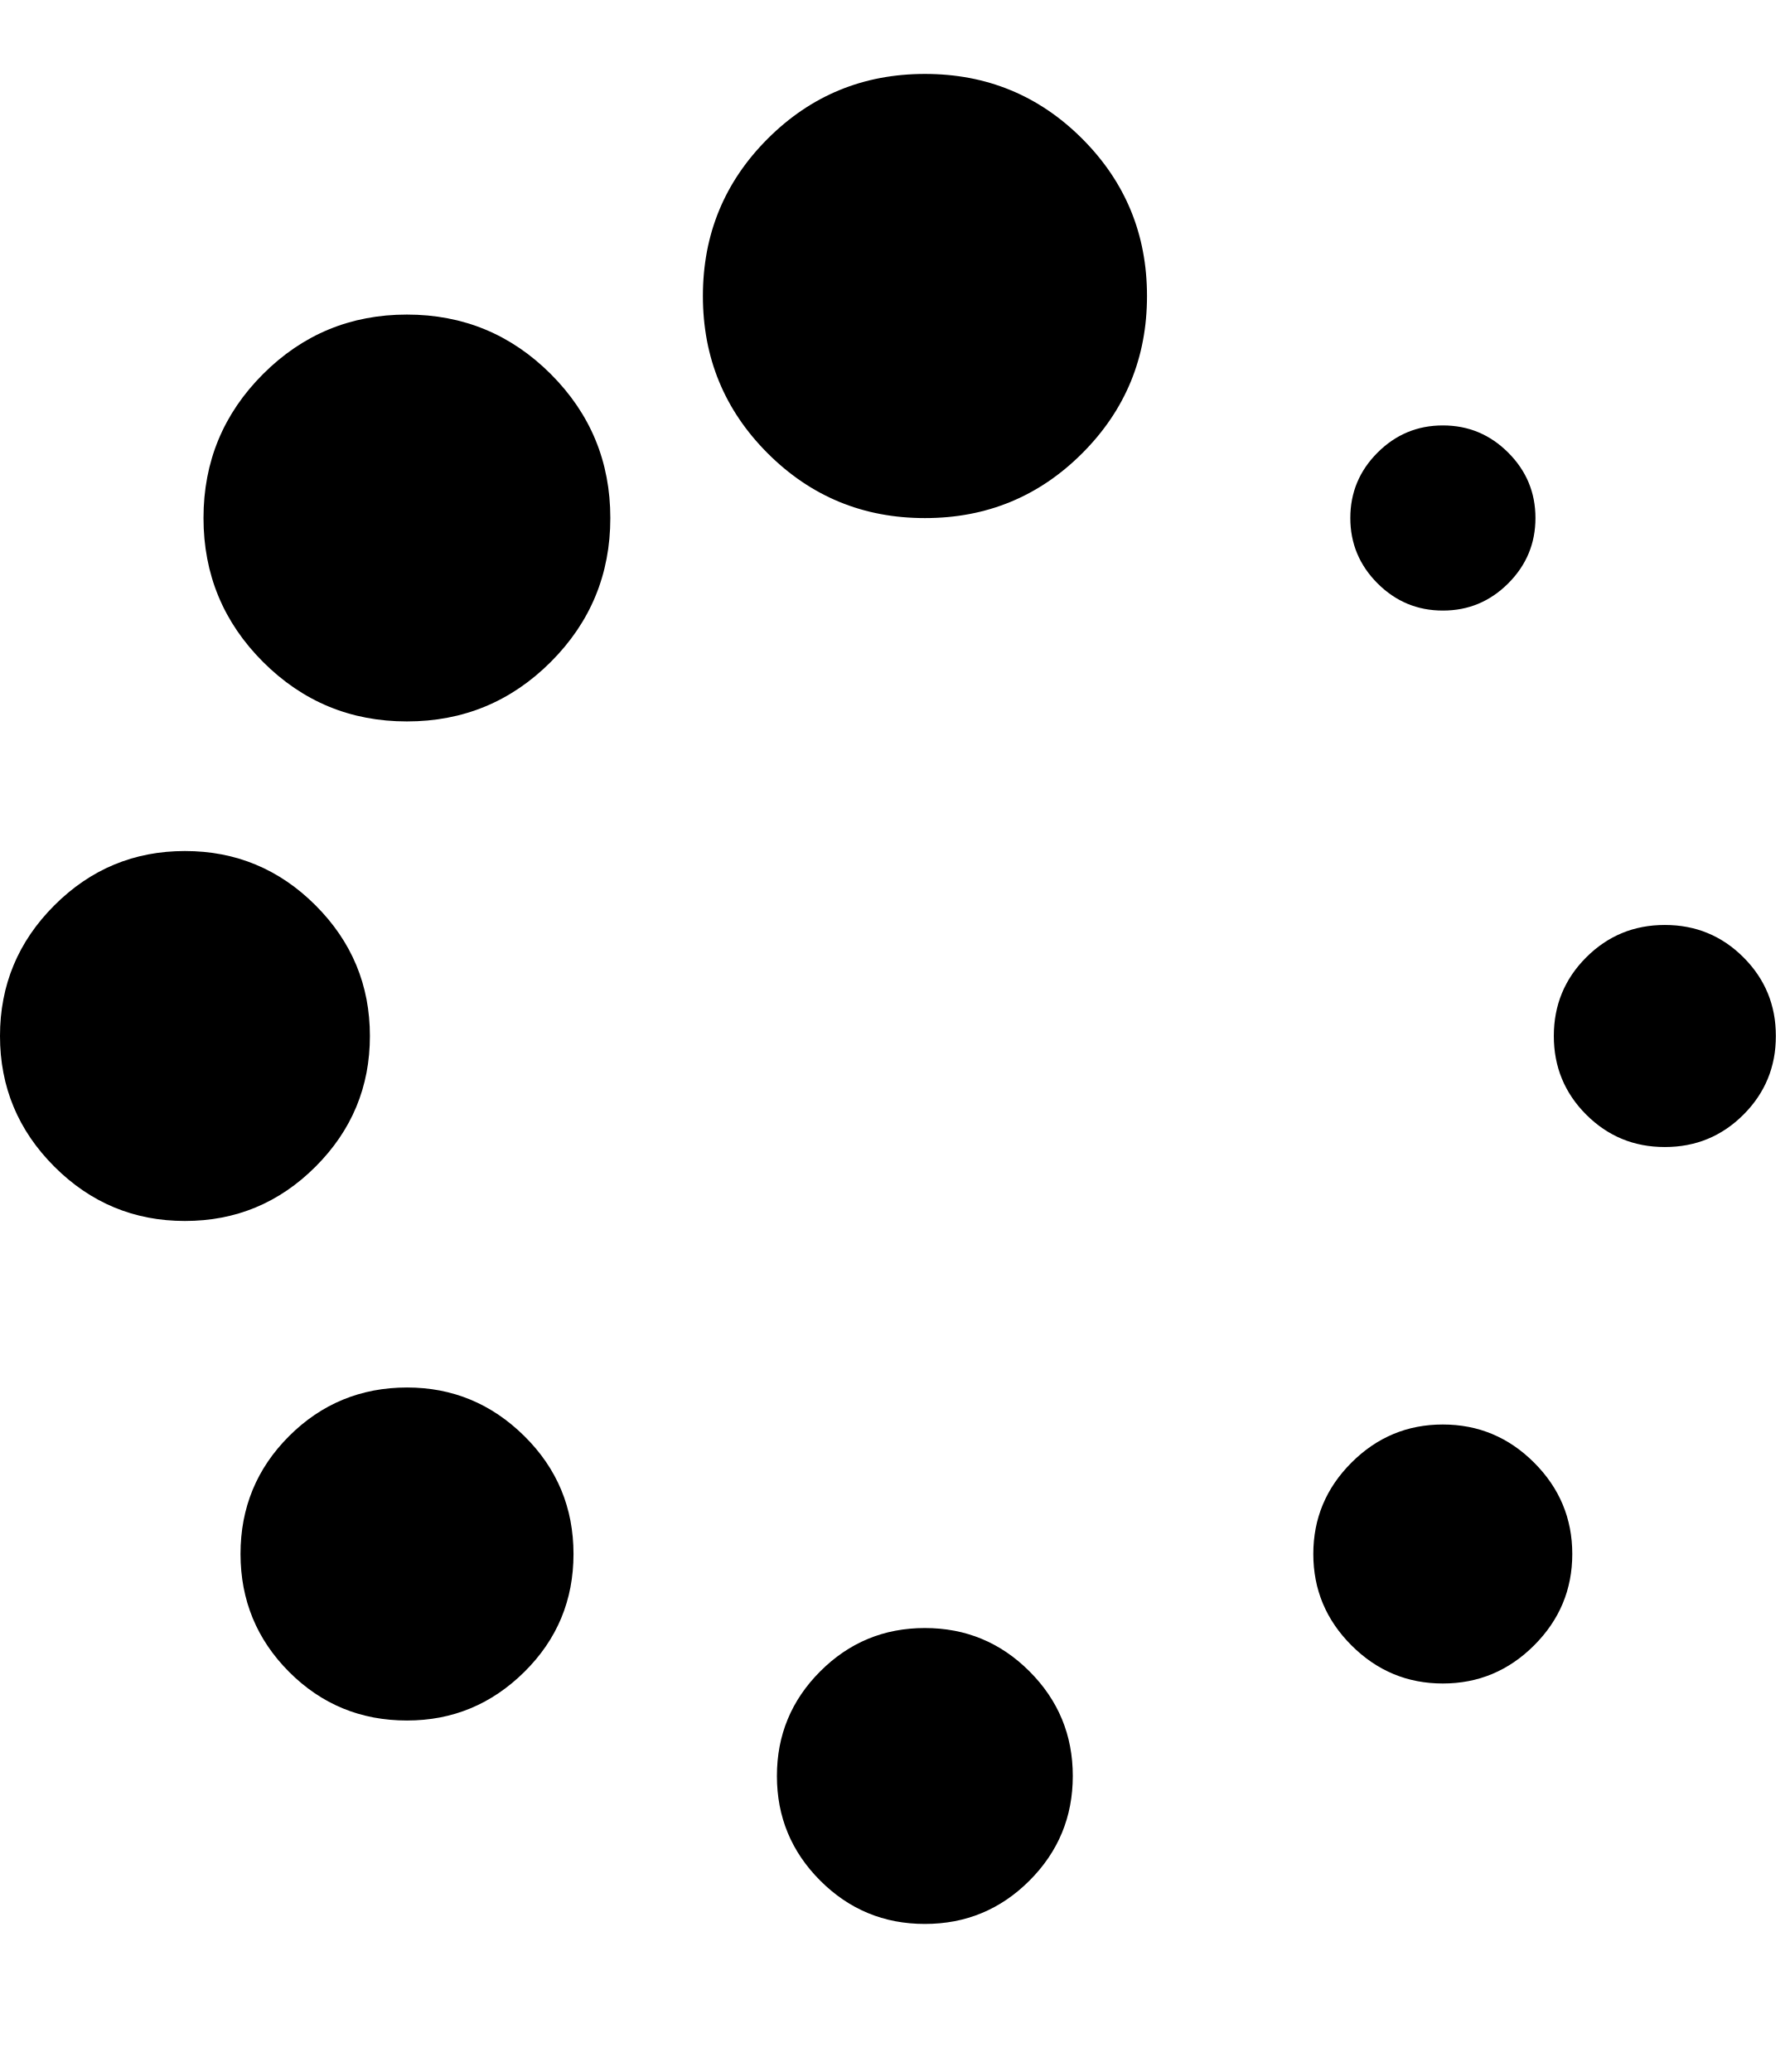
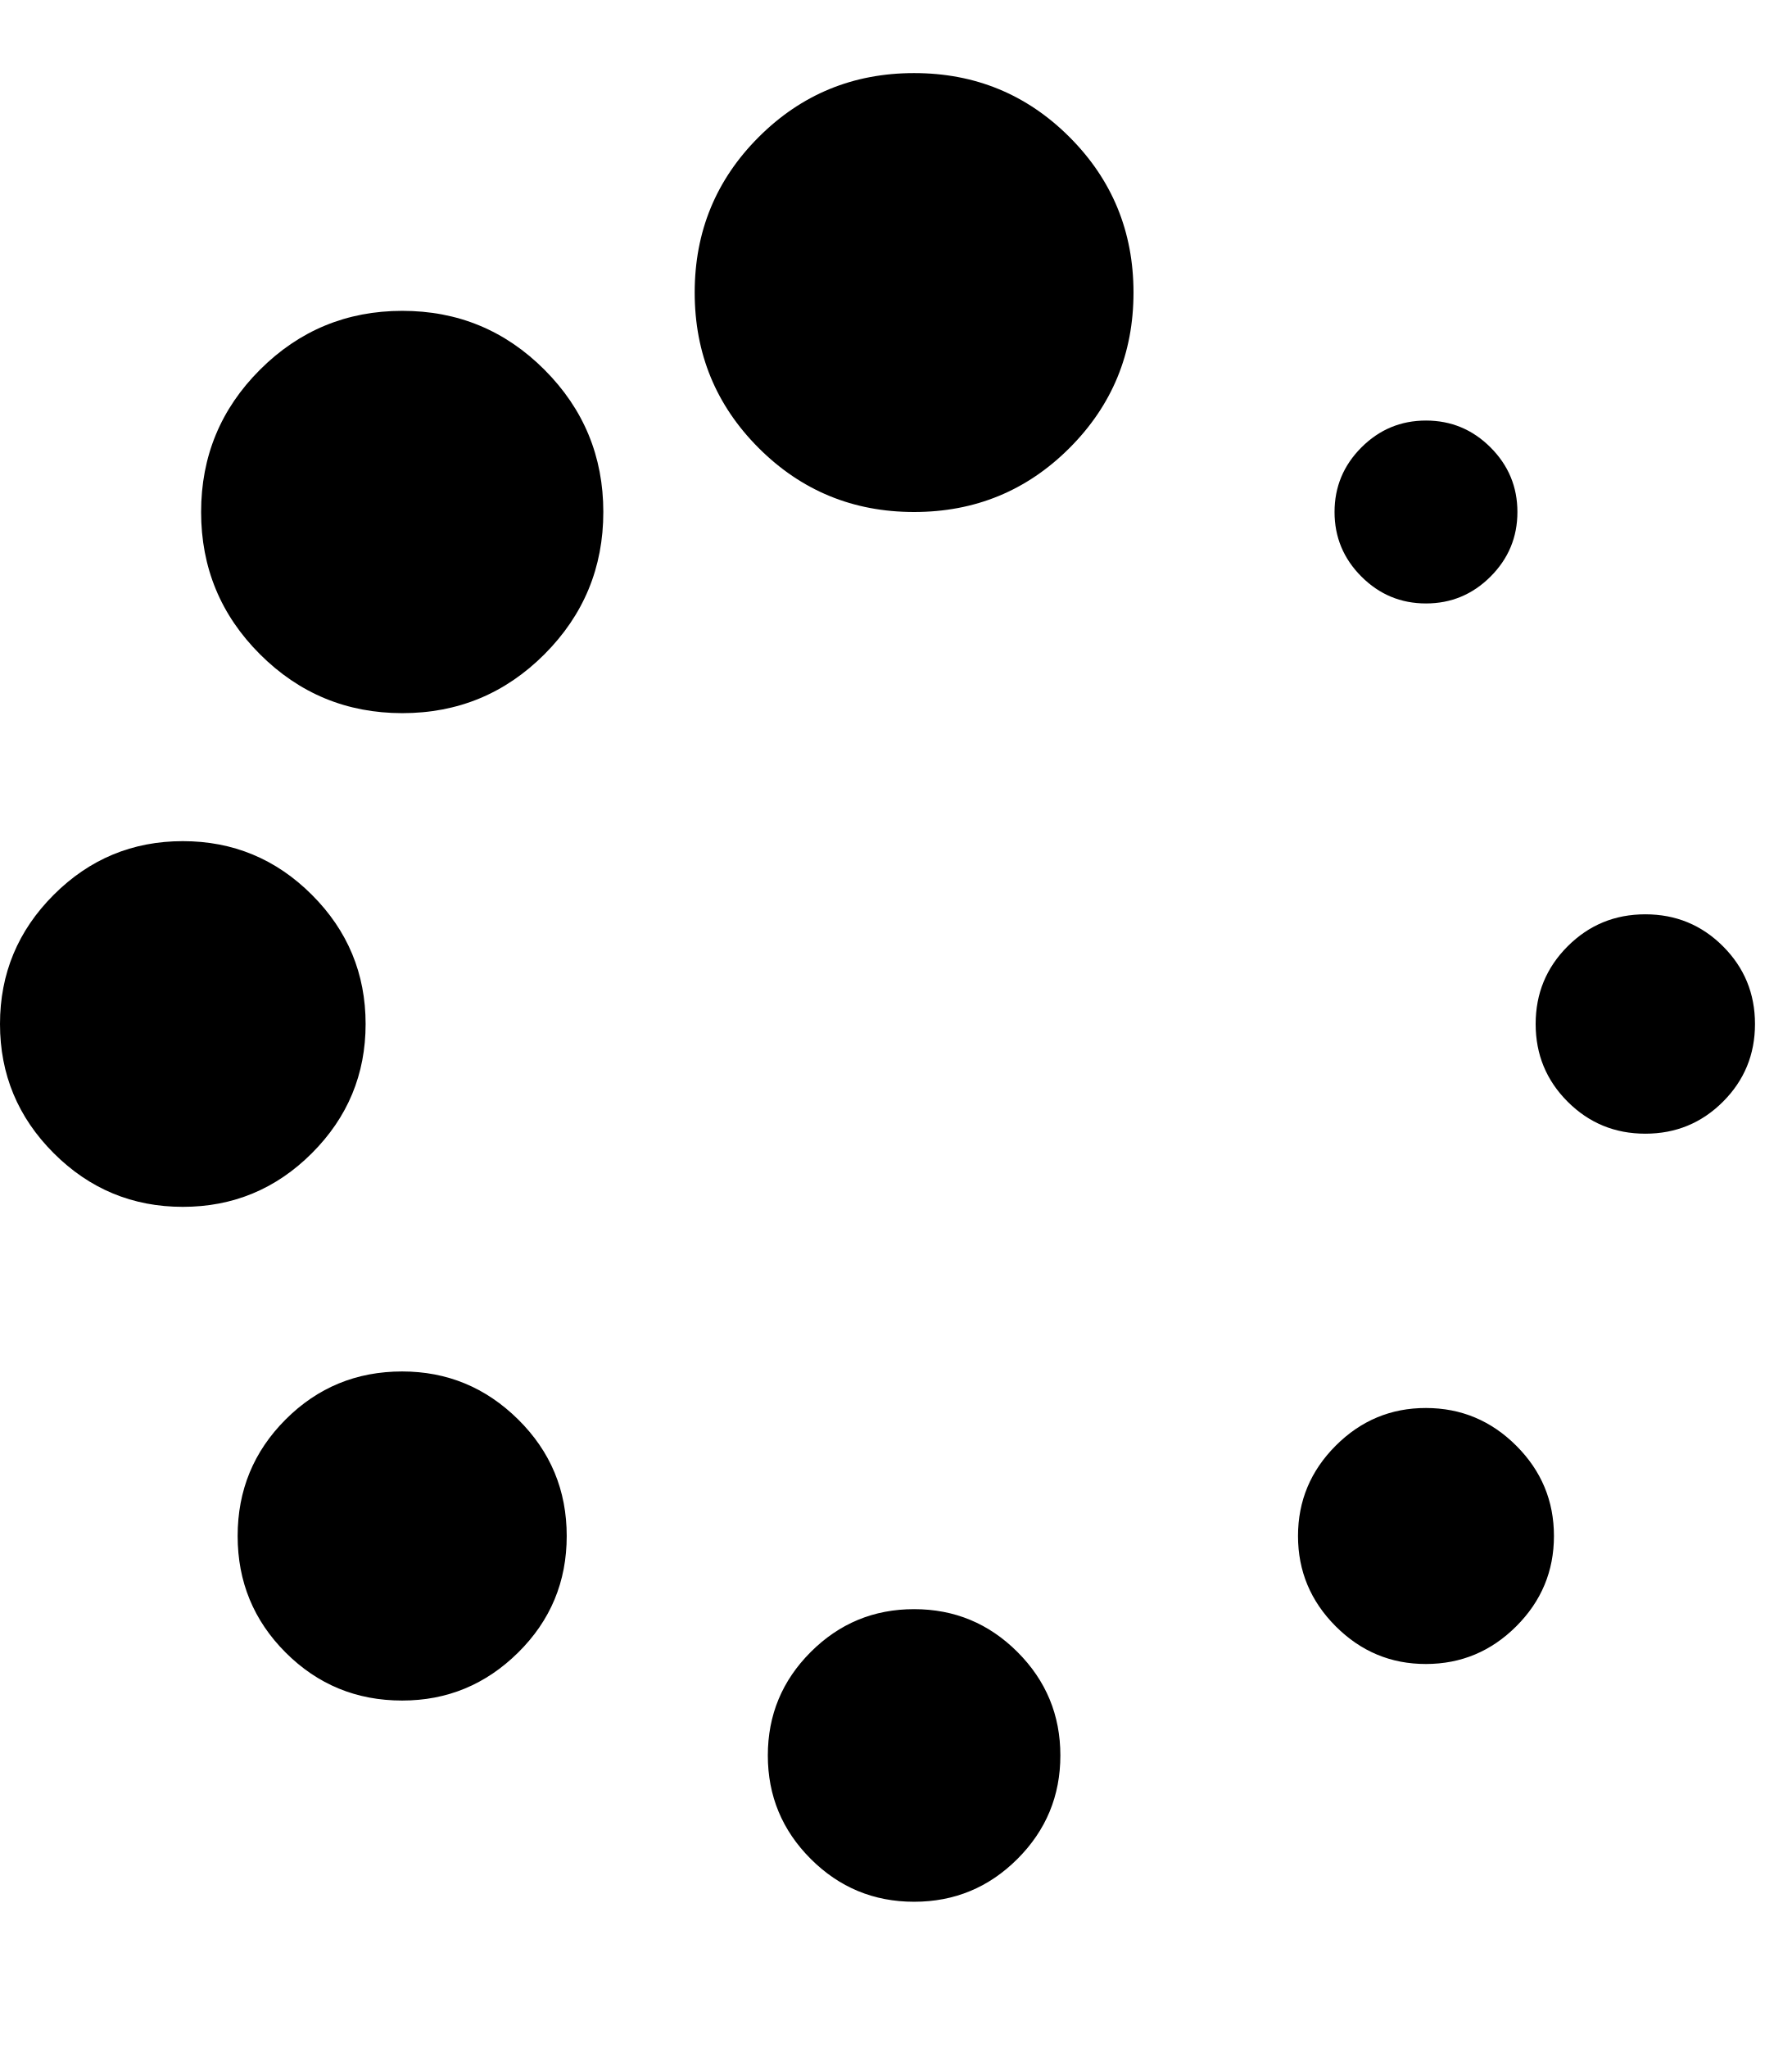
- <svg xmlns="http://www.w3.org/2000/svg" version="1.1" width="19" height="22" viewBox="0 0 19 22">
-   <path d="M0 11q0-0.81 0.577-1.387t1.387-0.577 1.387 0.577 0.577 1.387-0.577 1.387-1.387 0.577-1.387-0.577-0.577-1.387zM2.161 5.5q0-0.896 0.632-1.528t1.528-0.632 1.528 0.632 0.632 1.528-0.632 1.528-1.528 0.632-1.528-0.632-0.632-1.528zM2.554 16.5q0-0.737 0.516-1.252t1.252-0.516q0.724 0 1.246 0.516t0.522 1.252-0.522 1.252-1.246 0.516q-0.737 0-1.252-0.516t-0.516-1.252zM7.464 3.143q0-0.982 0.688-1.67t1.67-0.688 1.67 0.688 0.688 1.67-0.688 1.67-1.67 0.688-1.67-0.688-0.688-1.67zM8.25 18.857q0-0.651 0.46-1.111t1.111-0.46 1.111 0.46 0.46 1.111-0.46 1.111-1.111 0.46-1.111-0.46-0.46-1.111zM13.946 16.5q0-0.565 0.405-0.97t0.97-0.405 0.97 0.405 0.405 0.97-0.405 0.97-0.97 0.405-0.97-0.405-0.405-0.97zM14.339 5.5q0-0.405 0.289-0.694t0.694-0.289 0.694 0.289 0.289 0.694-0.289 0.694-0.694 0.289-0.694-0.289-0.289-0.694zM16.5 11q0-0.491 0.344-0.835t0.835-0.344 0.835 0.344 0.344 0.835-0.344 0.835-0.835 0.344-0.835-0.344-0.344-0.835z" fill="#000000" />
+ <svg xmlns="http://www.w3.org/2000/svg" version="1.1" width="28" height="32" viewBox="0 0 28 32">
+   <path fill="#000000" d="M0 16q0-1.179 0.839-2.018t2.018-0.839 2.018 0.839 0.839 2.018-0.839 2.018-2.018 0.839-2.018-0.839-0.839-2.018zM3.143 8q0-1.304 0.92-2.223t2.223-0.92 2.223 0.92 0.92 2.223-0.92 2.223-2.223 0.92-2.223-0.92-0.92-2.223zM3.714 24q0-1.071 0.75-1.821t1.821-0.75q1.054 0 1.813 0.75t0.759 1.821-0.759 1.821-1.813 0.75q-1.071 0-1.821-0.75t-0.75-1.821zM10.857 4.571q0-1.429 1-2.429t2.429-1 2.429 1 1 2.429-1 2.429-2.429 1-2.429-1-1-2.429zM12 27.429q0-0.946 0.67-1.616t1.616-0.67 1.616 0.67 0.67 1.616-0.67 1.616-1.616 0.67-1.616-0.67-0.67-1.616zM20.286 24q0-0.821 0.589-1.411t1.411-0.589 1.411 0.589 0.589 1.411-0.589 1.411-1.411 0.589-1.411-0.589-0.589-1.411zM20.857 8q0-0.589 0.42-1.009t1.009-0.42 1.009 0.42 0.42 1.009-0.42 1.009-1.009 0.42-1.009-0.42-0.42-1.009zM24 16q0-0.714 0.5-1.214t1.214-0.5 1.214 0.5 0.5 1.214-0.5 1.214-1.214 0.5-1.214-0.5-0.5-1.214z" />
</svg>
